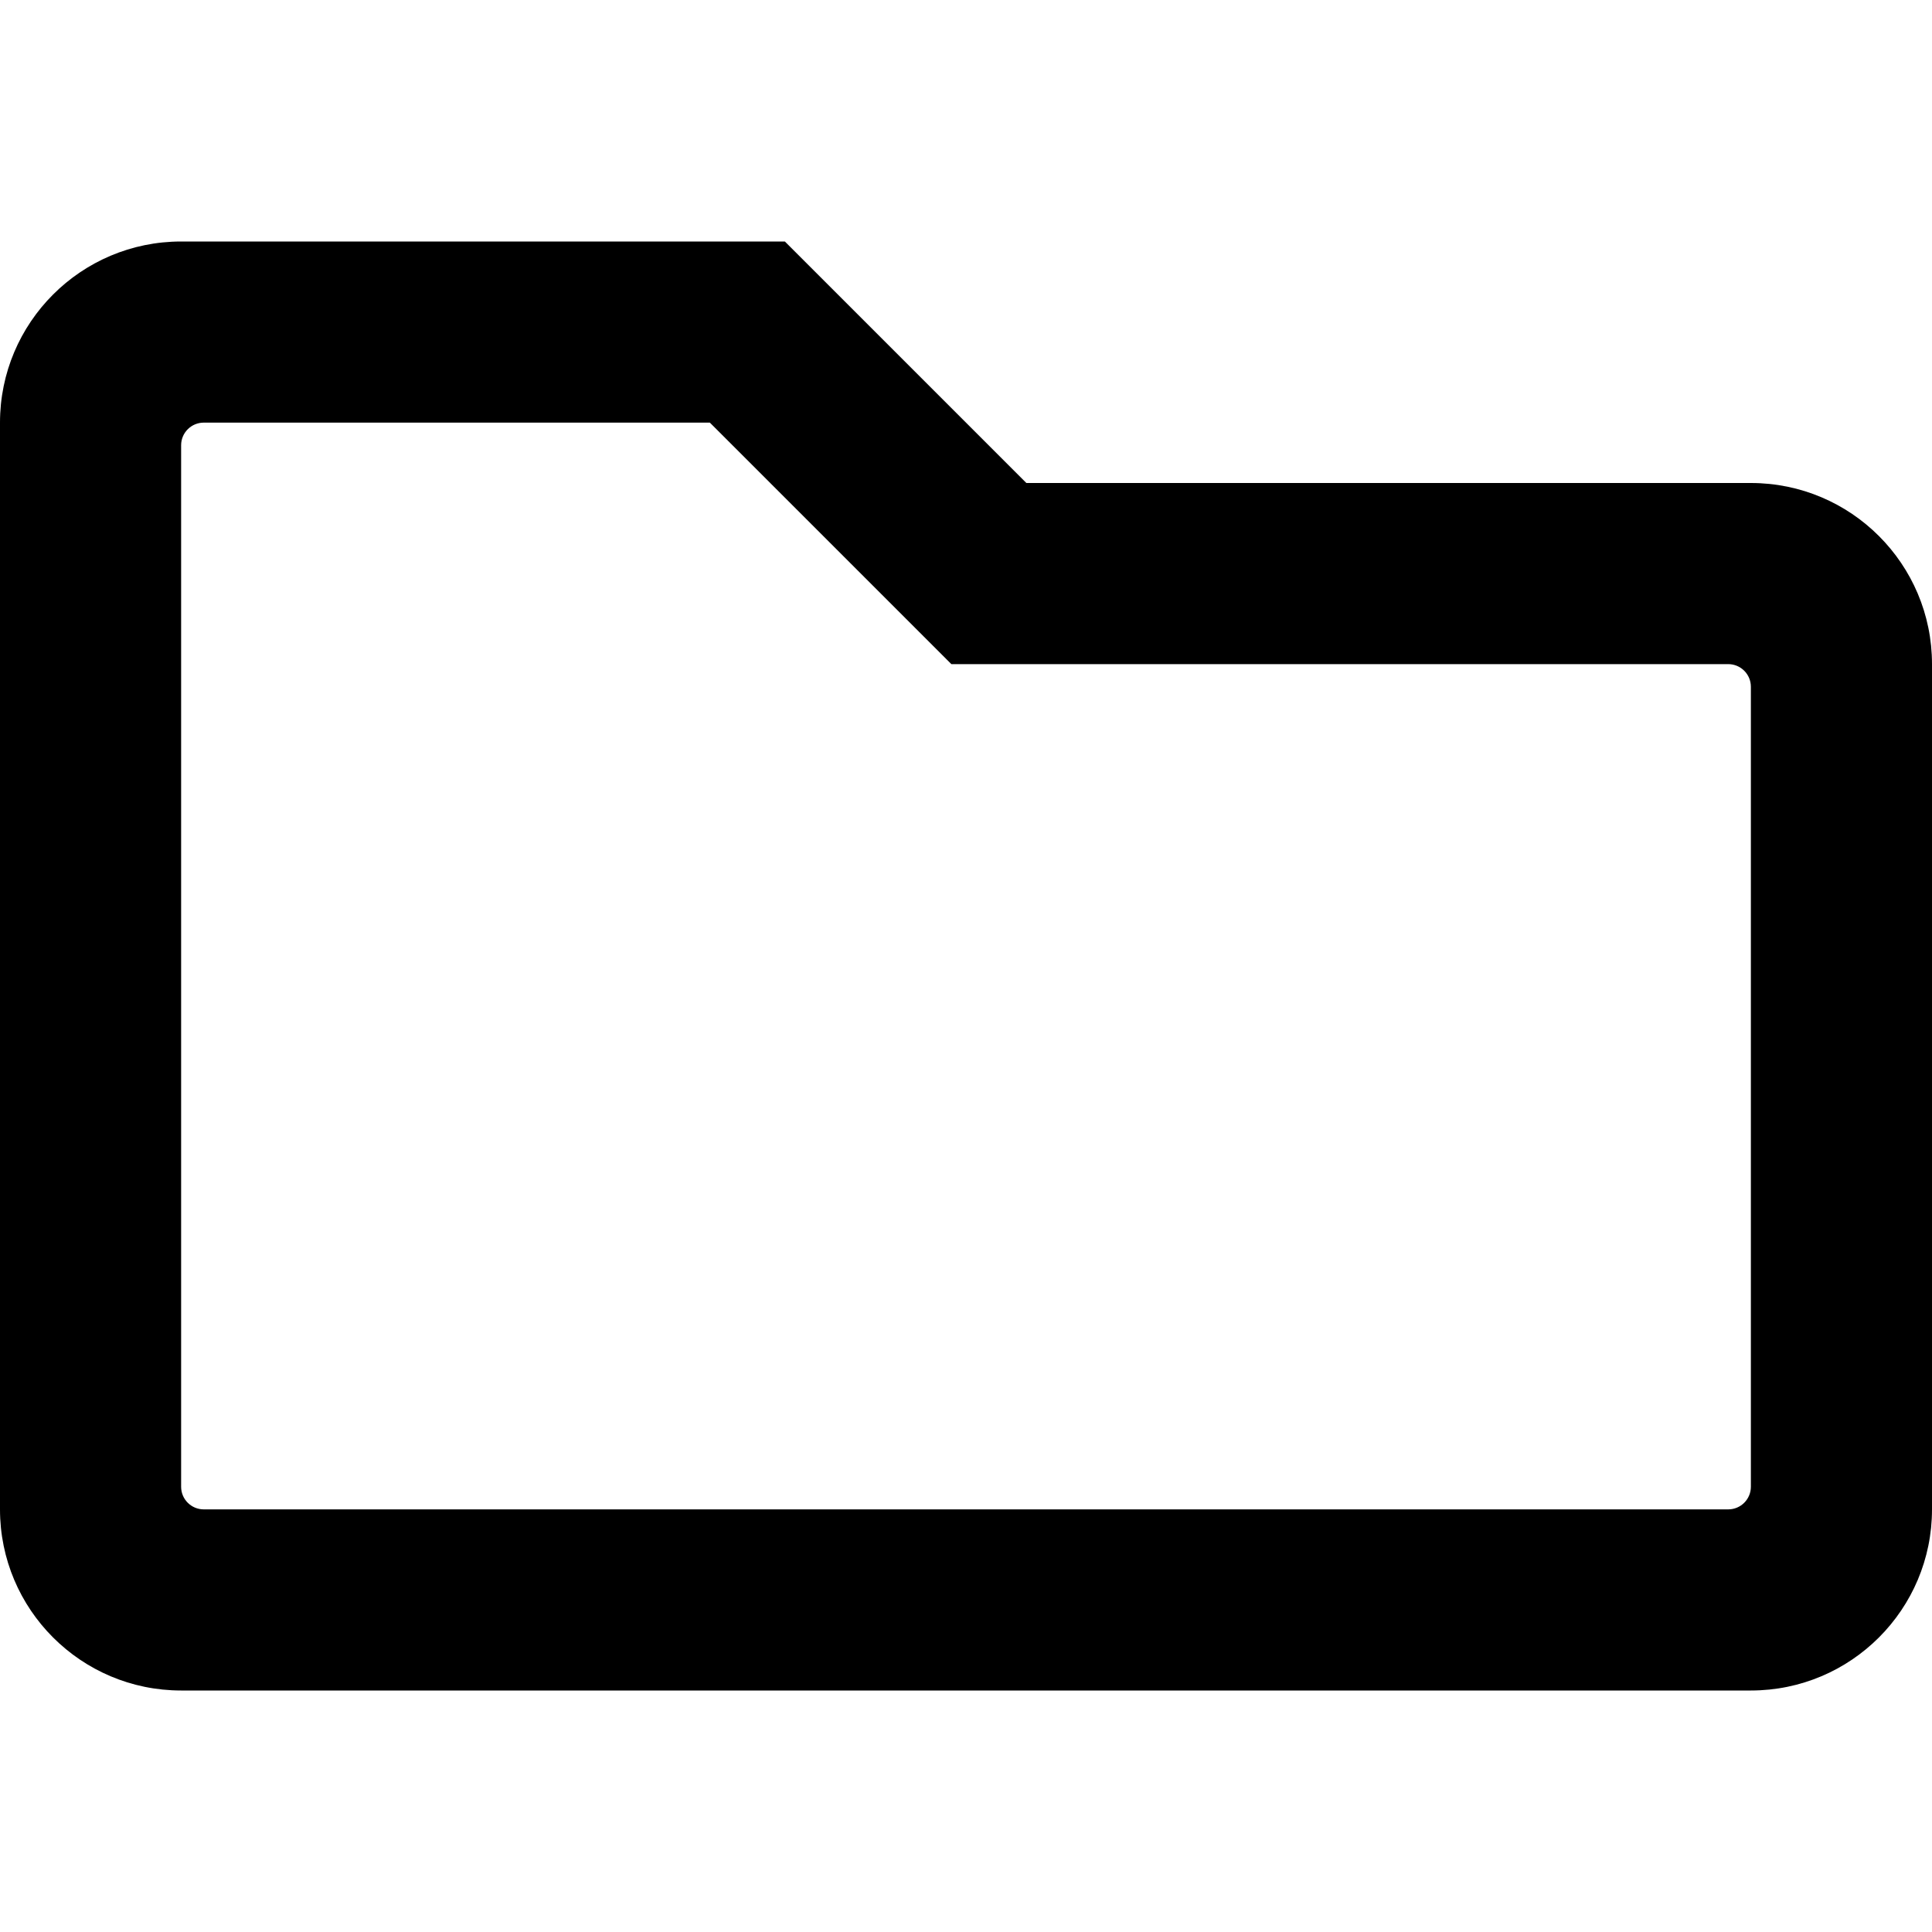
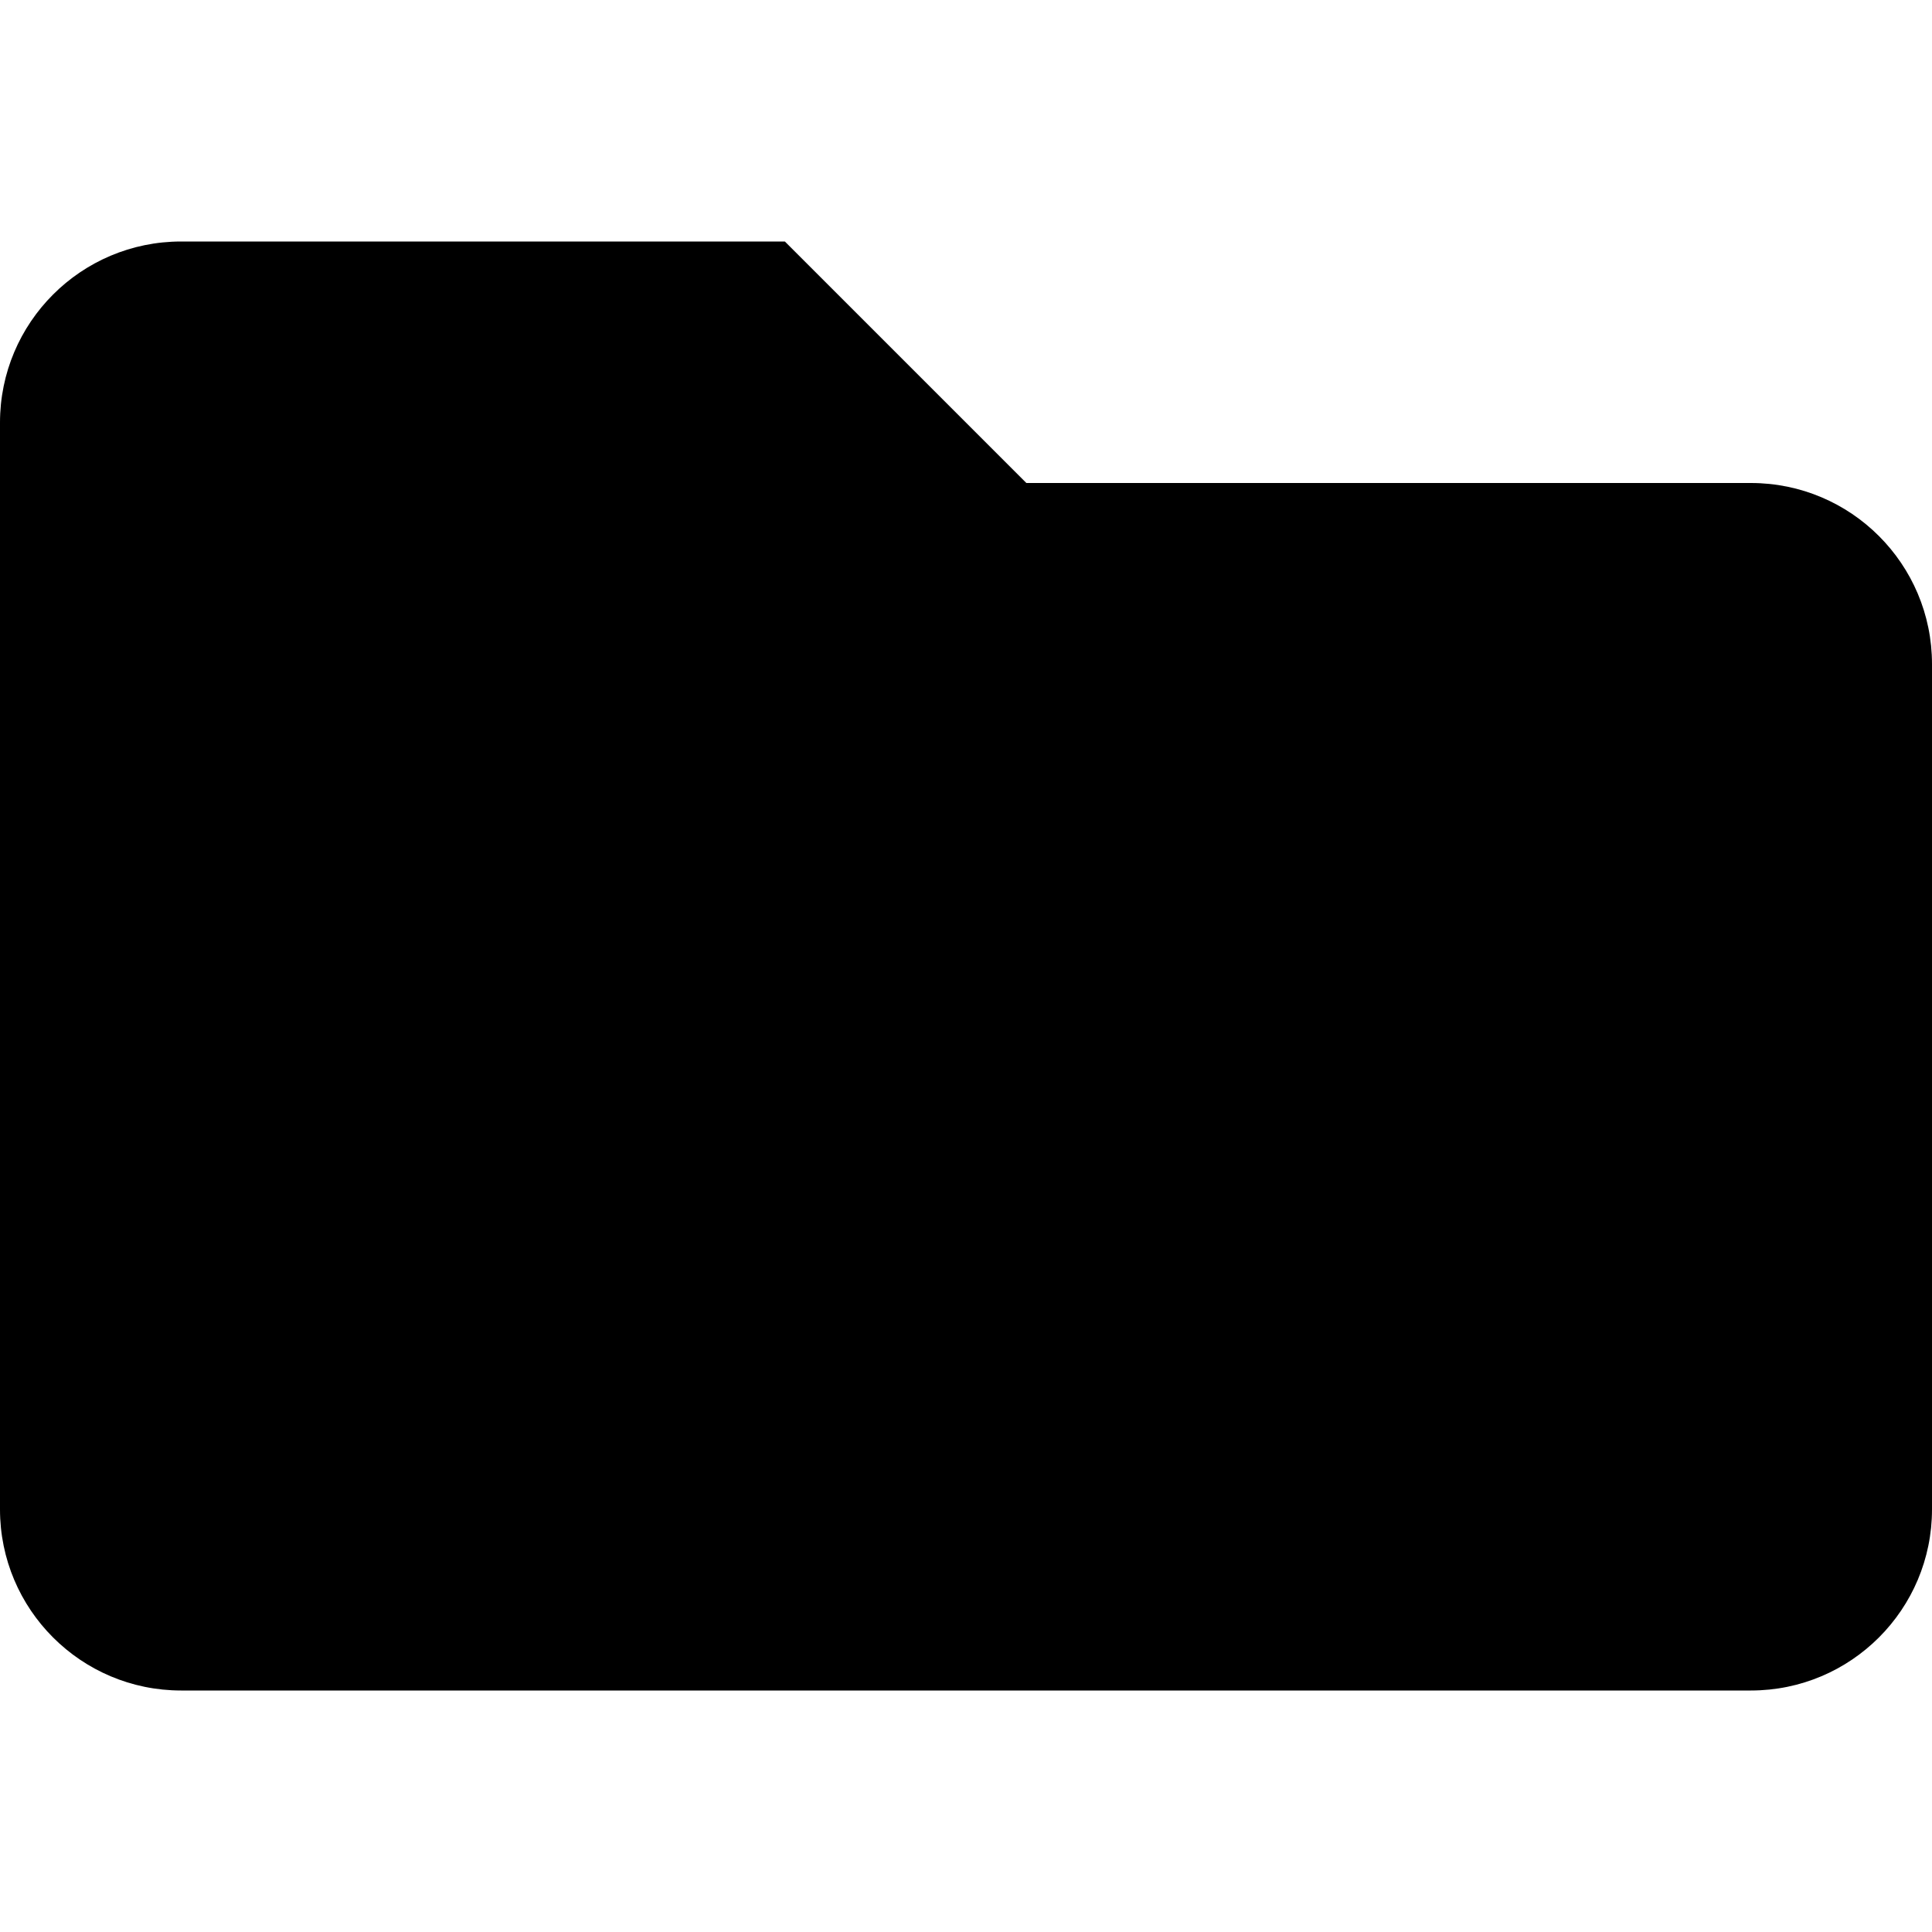
<svg xmlns="http://www.w3.org/2000/svg" viewBox="0 0 512 512">
-   <path d="M464 128H272l-64-64H48C21.49 64 0 85.49 0 112v288c0 26.51 21.49 48 48 48h416c26.51 0 48-21.49 48-48V176c0-26.51-21.49-48-48-48zm-6 272H54c-3.314 0-6-2.678-6-5.992V117.992A5.993 5.993 0 0 1 54 112h134.118l64 64H458a6 6 0 0 1 6 6v212a6 6 0 0 1-6 6z" />
+   <path d="M464 128H272l-64-64H48C21.49 64 0 85.49 0 112v288c0 26.51 21.49 48 48 48h416c26.51 0 48-21.49 48-48V176c0-26.51-21.49-48-48-48z" />
</svg>
